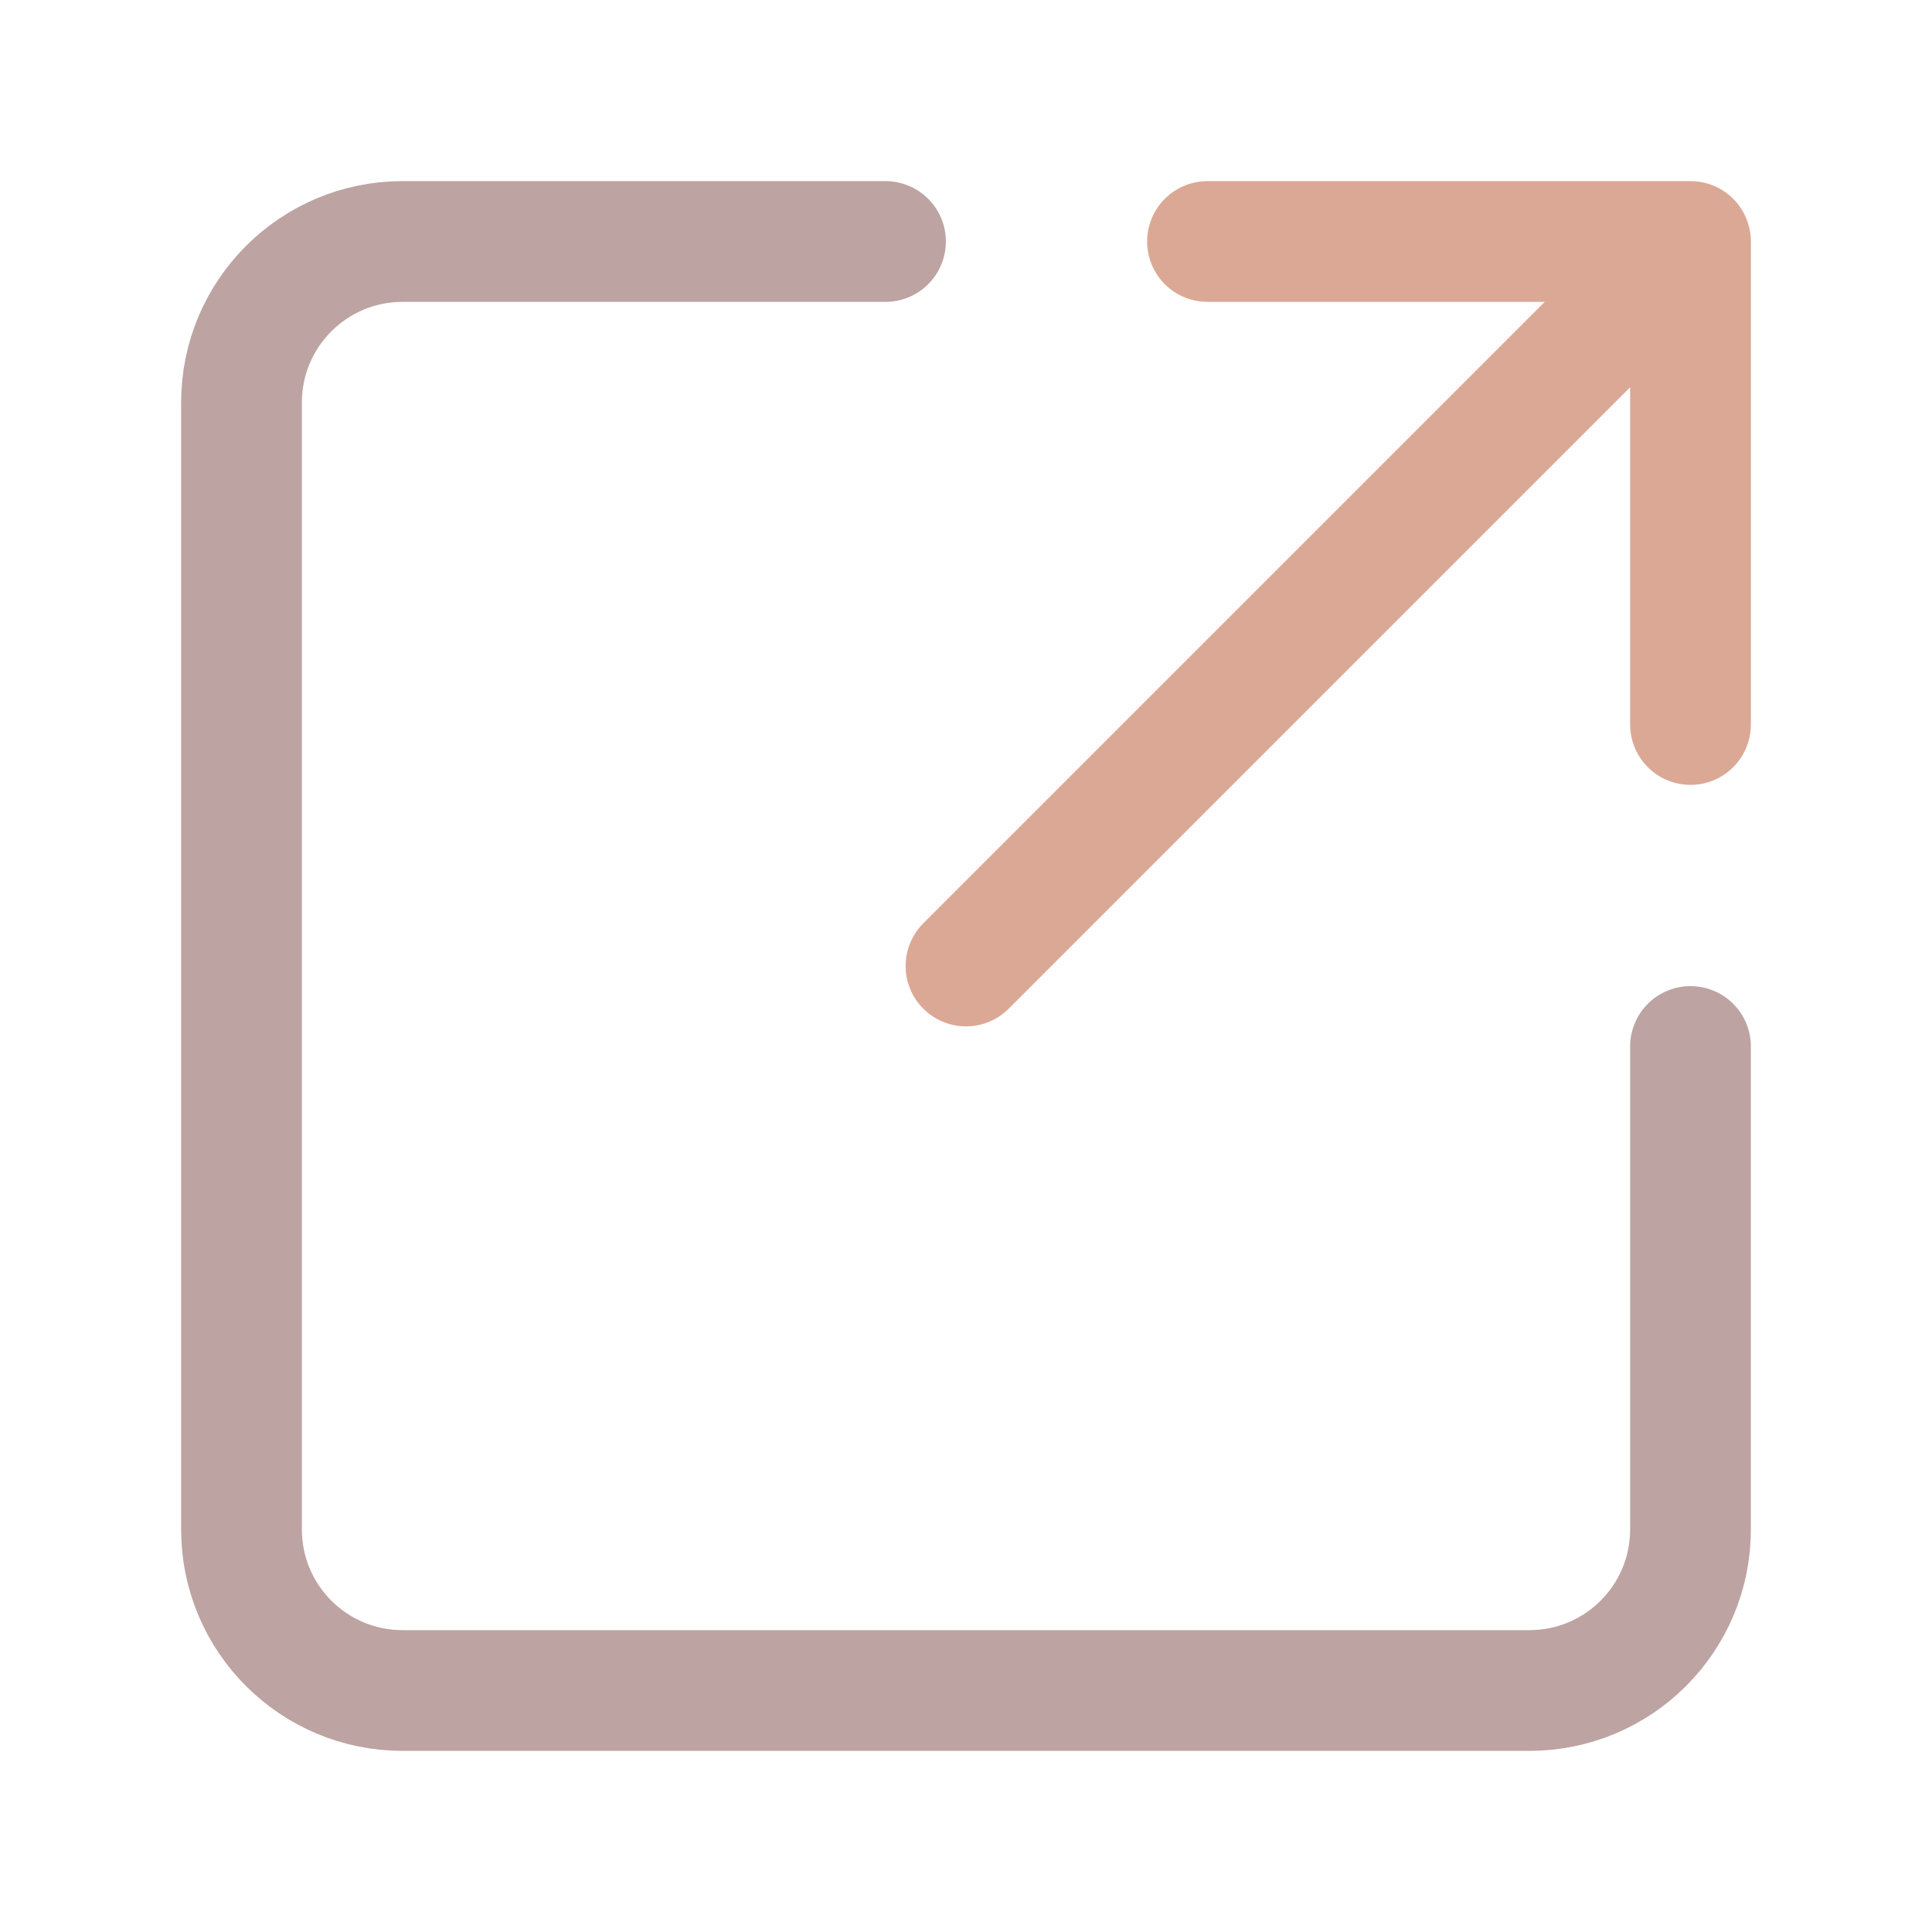
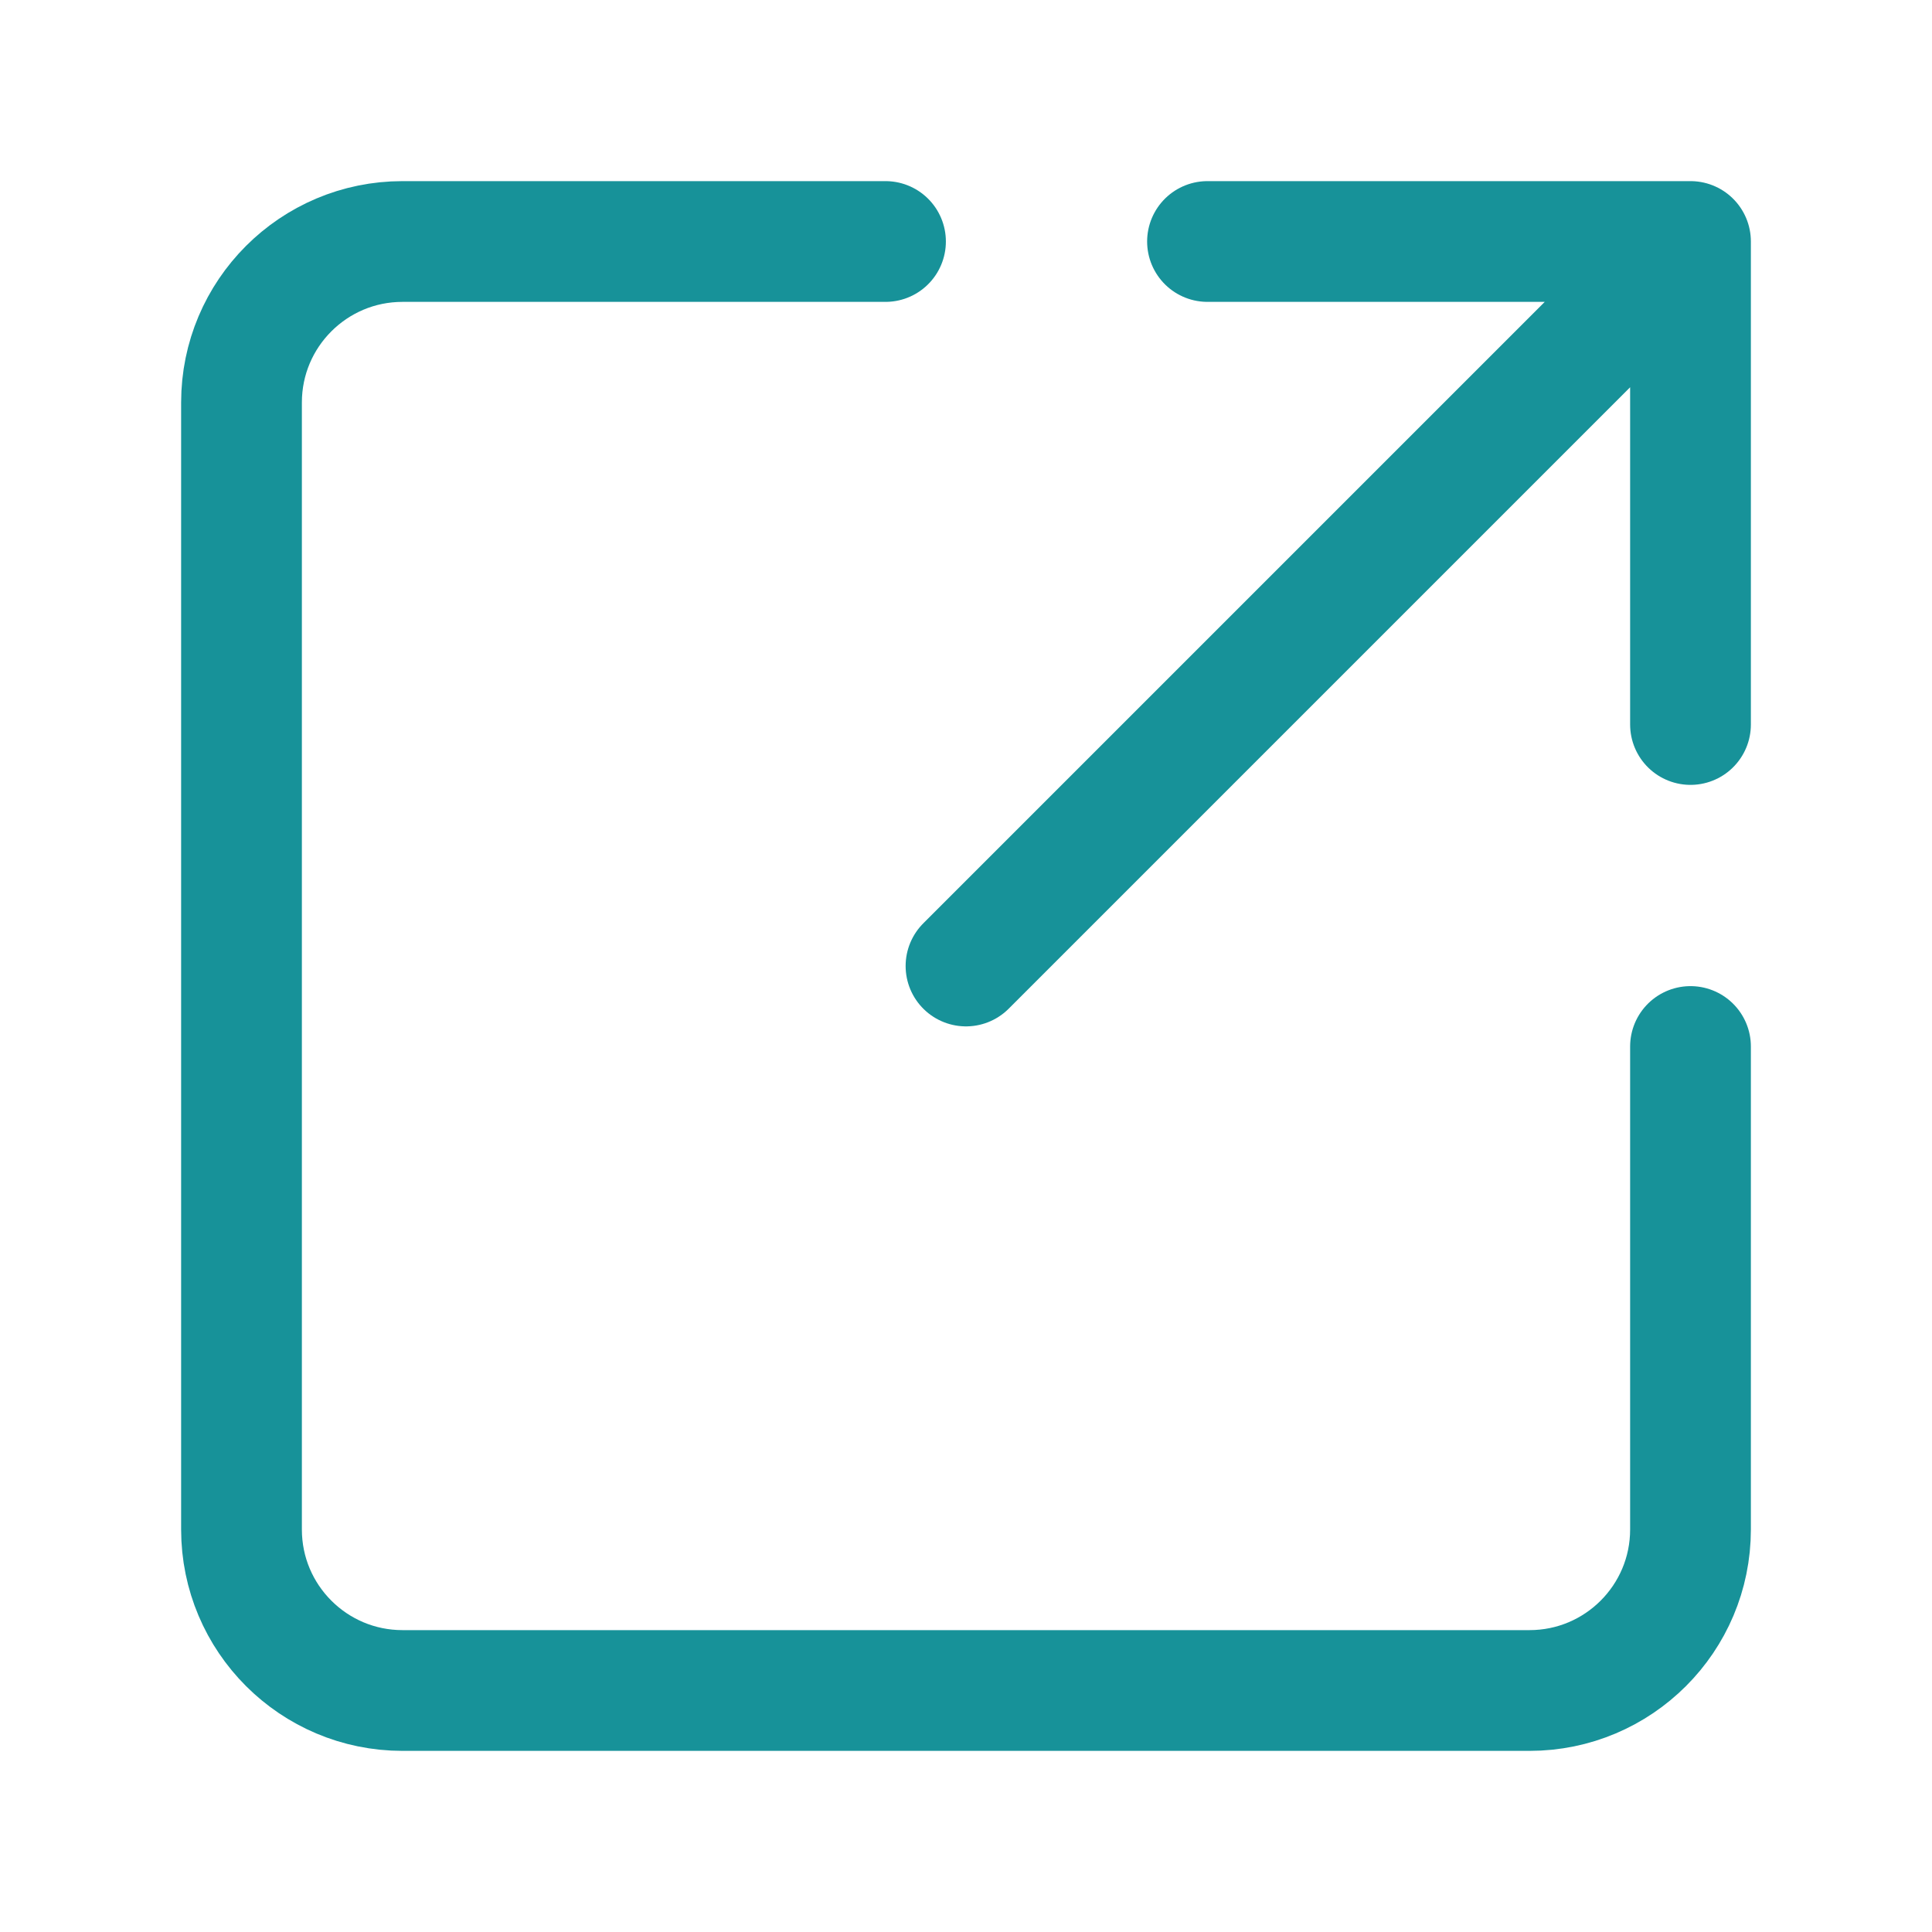
- <svg xmlns="http://www.w3.org/2000/svg" width="24px" height="24px" viewBox="0 0 24 24" stroke-width="1.5" fill="none" color="#dba895">
-   <path d="M21 3h-6m6 0l-9 9m9-9v6" stroke="#dba895" stroke-width="1.5" stroke-linecap="round" stroke-linejoin="round" />
-   <path d="M21 13v6a2 2 0 01-2 2H5a2 2 0 01-2-2V5a2 2 0 012-2h6" stroke="#BDA3A2" stroke-width="1.5" stroke-linecap="round" />
+ <svg xmlns="http://www.w3.org/2000/svg" width="24px" height="24px" viewBox="0 0 24 24" stroke-width="1.5" fill="none" color="#179299">
+   <path d="M21 3h-6m6 0l-9 9m9-9v6" stroke="#179299" stroke-width="1.5" stroke-linecap="round" stroke-linejoin="round" />
+   <path d="M21 13v6a2 2 0 01-2 2H5a2 2 0 01-2-2V5a2 2 0 012-2h6" stroke="#179299" stroke-width="1.5" stroke-linecap="round" />
</svg>
